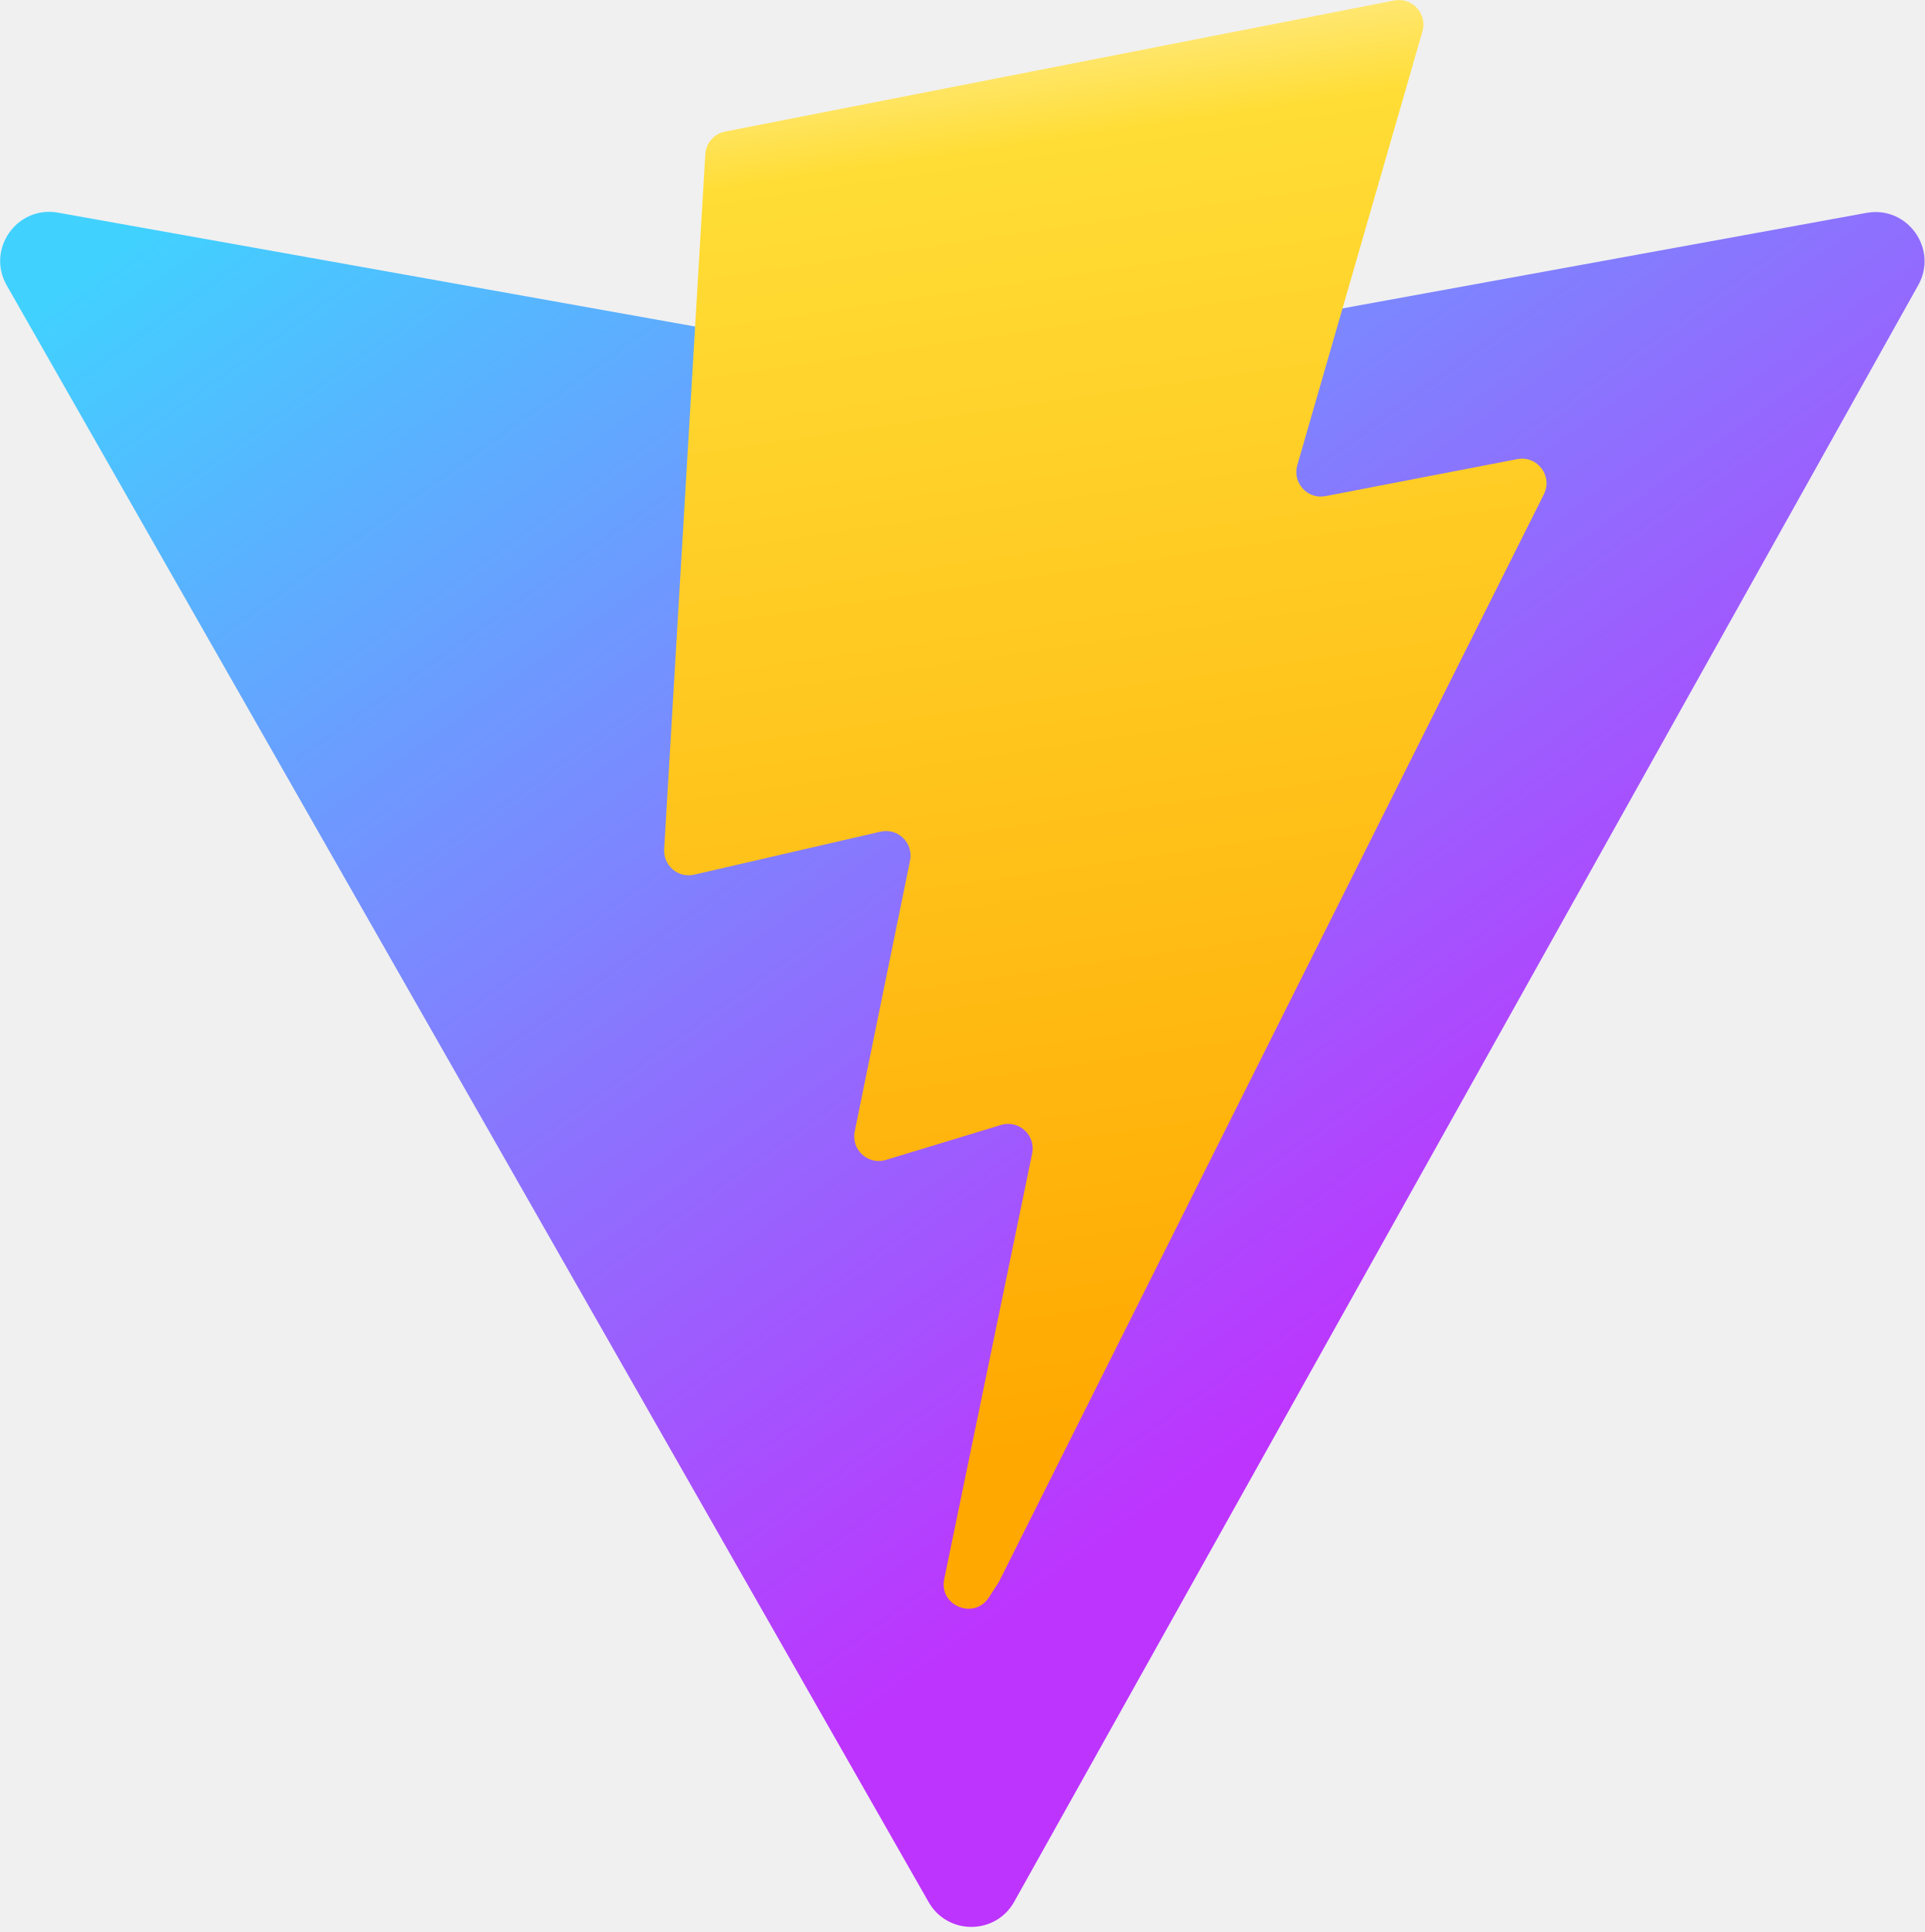
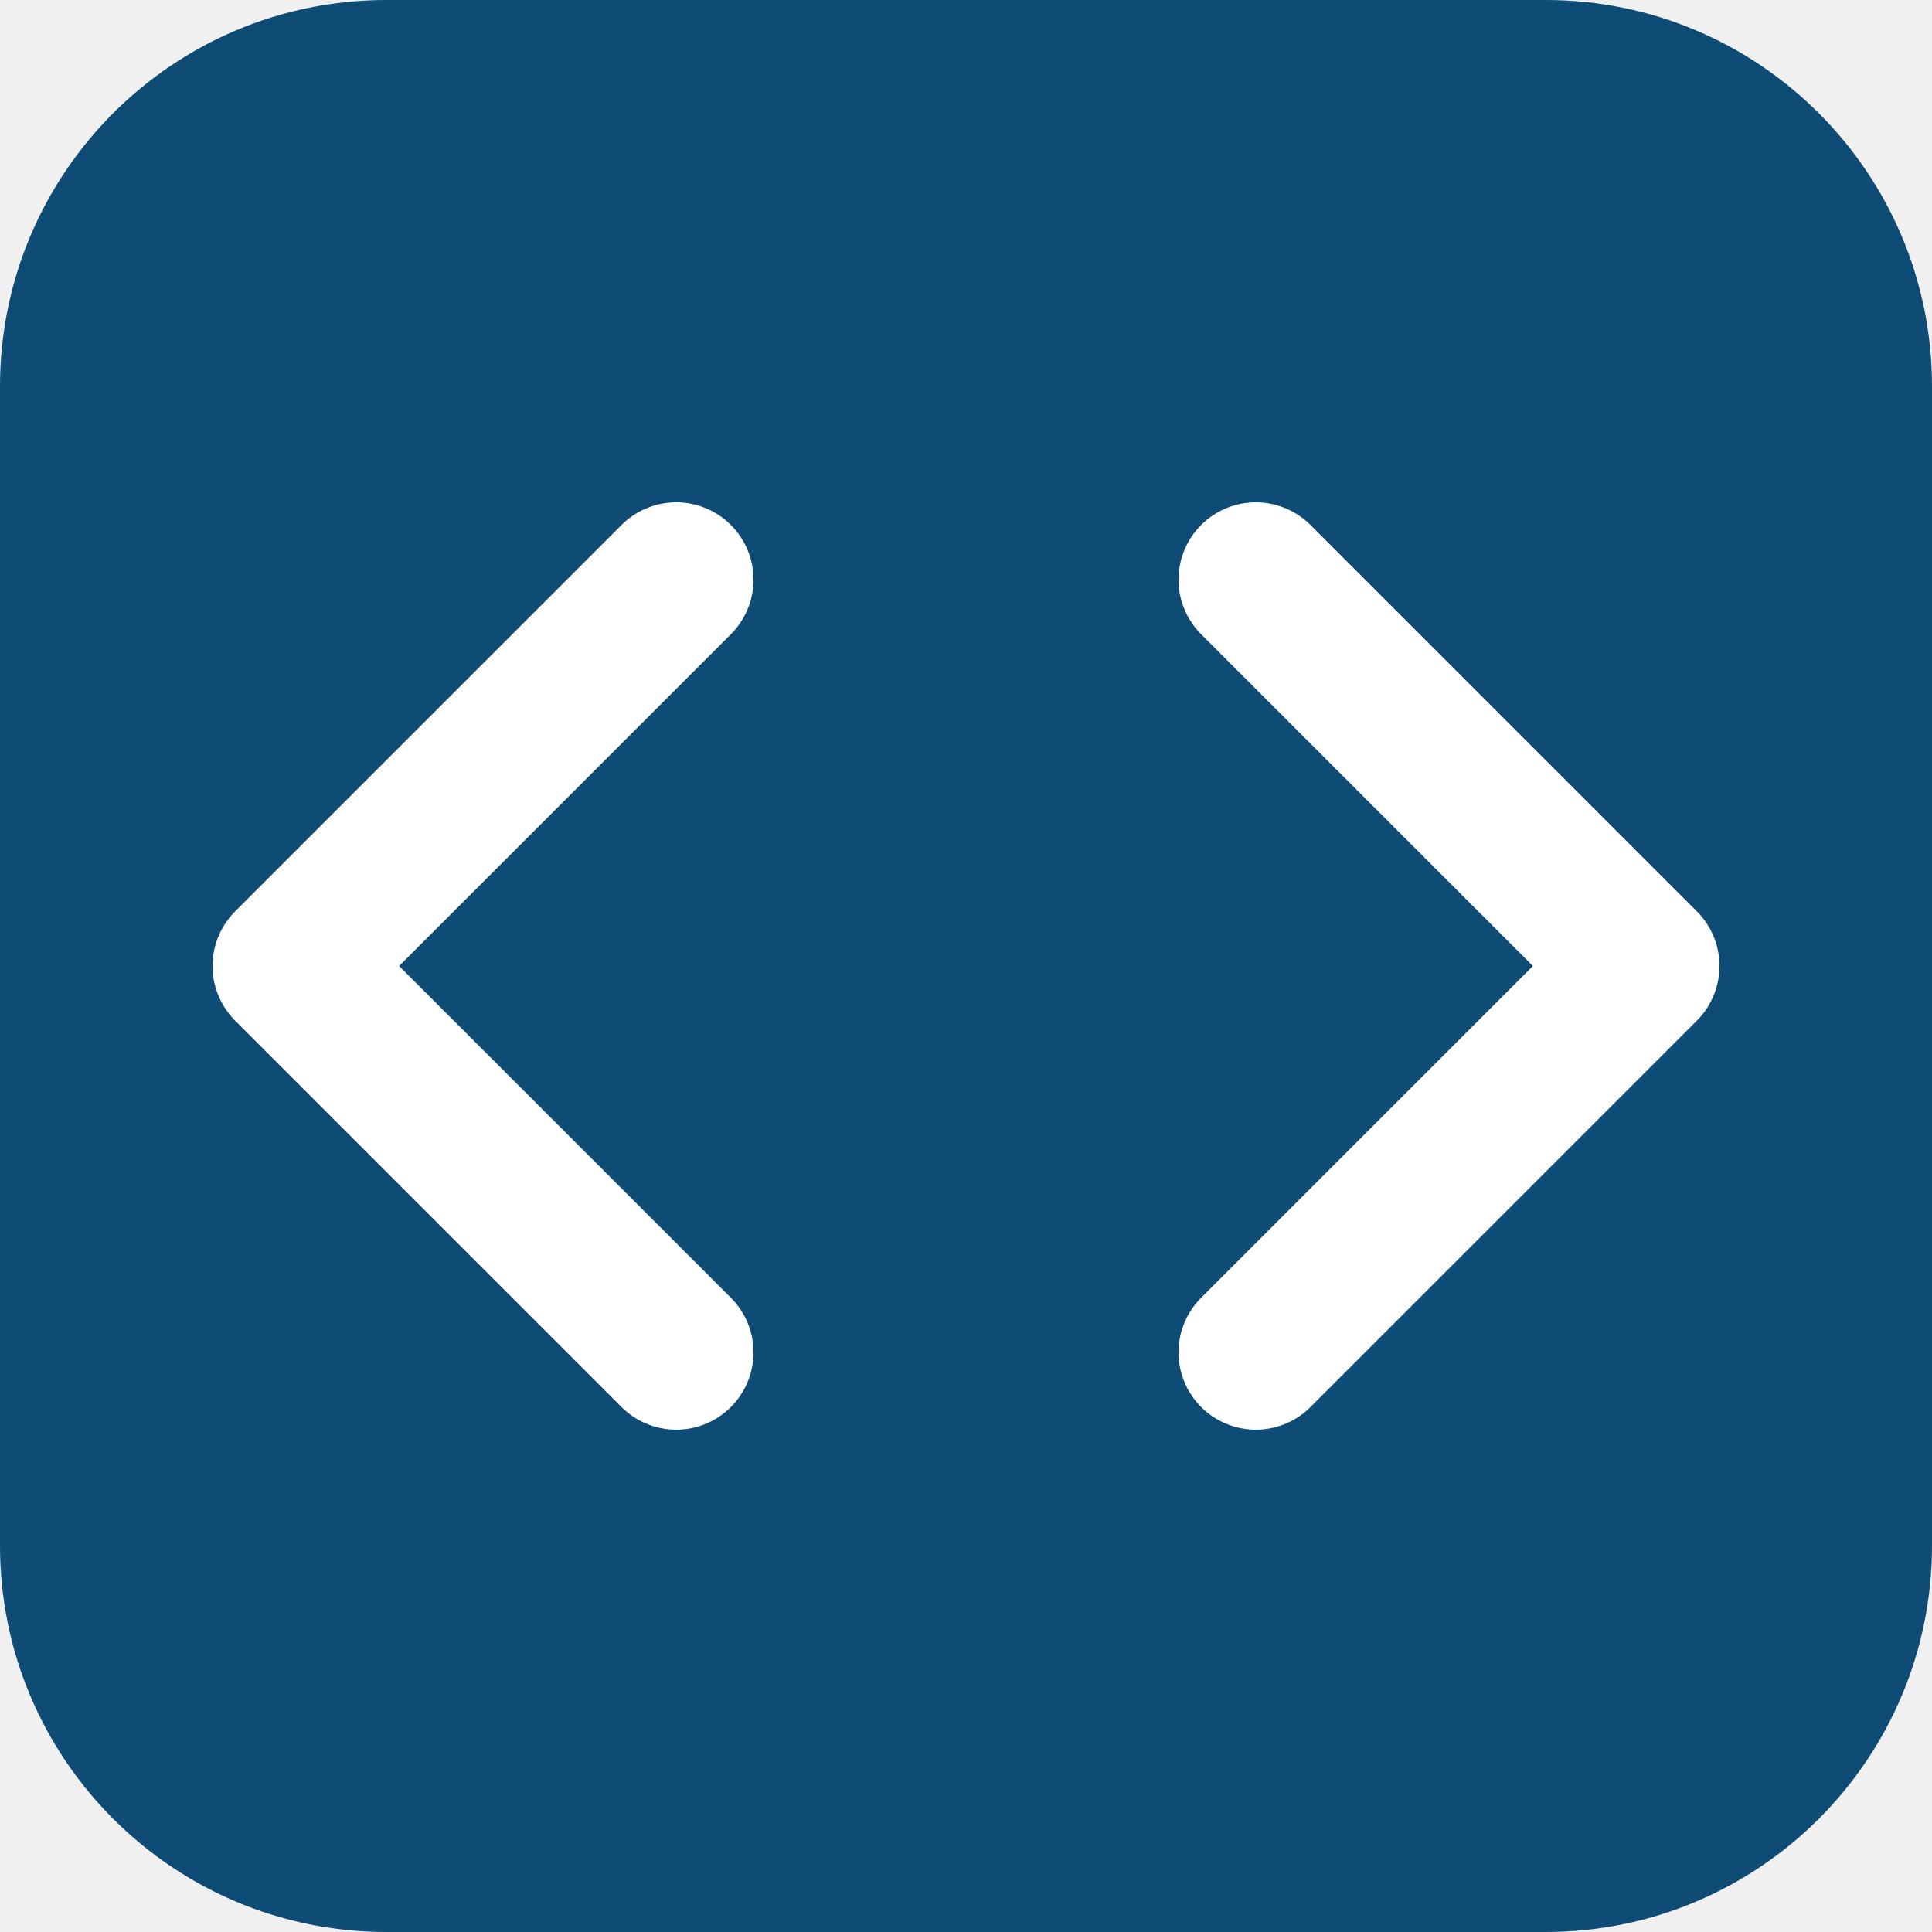
- <svg xmlns="http://www.w3.org/2000/svg" aria-hidden="true" role="img" class="iconify iconify--logos" width="31.88" height="32" preserveAspectRatio="xMidYMid meet" viewBox="0 0 256 257">
-   <defs>
-     <linearGradient id="IconifyId1813088fe1fbc01fb466" x1="-.828%" x2="57.636%" y1="7.652%" y2="78.411%">
-       <stop offset="0%" stop-color="#41D1FF" />
-       <stop offset="100%" stop-color="#BD34FE" />
-     </linearGradient>
-     <linearGradient id="IconifyId1813088fe1fbc01fb467" x1="43.376%" x2="50.316%" y1="2.242%" y2="89.03%">
-       <stop offset="0%" stop-color="#FFEA83" />
-       <stop offset="8.333%" stop-color="#FFDD35" />
-       <stop offset="100%" stop-color="#FFA800" />
-     </linearGradient>
-   </defs>
-   <path fill="url(#IconifyId1813088fe1fbc01fb466)" d="M255.153 37.938L134.897 252.976c-2.483 4.44-8.862 4.466-11.382.048L.875 37.958c-2.746-4.814 1.371-10.646 6.827-9.67l120.385 21.517a6.537 6.537 0 0 0 2.322-.004l117.867-21.483c5.438-.991 9.574 4.796 6.877 9.62Z" />
-   <path fill="url(#IconifyId1813088fe1fbc01fb467)" d="M185.432.063L96.44 17.501a3.268 3.268 0 0 0-2.634 3.014l-5.474 92.456a3.268 3.268 0 0 0 3.997 3.378l24.777-5.718c2.318-.535 4.413 1.507 3.936 3.838l-7.361 36.047c-.495 2.426 1.782 4.5 4.151 3.78l15.304-4.649c2.372-.72 4.652 1.36 4.15 3.788l-11.698 56.621c-.732 3.542 3.979 5.473 5.943 2.437l1.313-2.028l72.516-144.72c1.215-2.423-.88-5.186-3.54-4.672l-25.505 4.922c-2.396.462-4.435-1.77-3.759-4.114l16.646-57.705c.677-2.35-1.37-4.583-3.769-4.113Z" />
+ <svg xmlns="http://www.w3.org/2000/svg" viewBox="0 0 100 100">
+   <rect width="100" height="100" rx="20" fill="#0F4C75" />
+   <path d="M35 30 L15 50 L35 70" stroke="white" stroke-width="8" fill="none" stroke-linecap="round" stroke-linejoin="round" />
+   <path d="M65 30 L85 50 L65 70" stroke="white" stroke-width="8" fill="none" stroke-linecap="round" stroke-linejoin="round" />
</svg>
